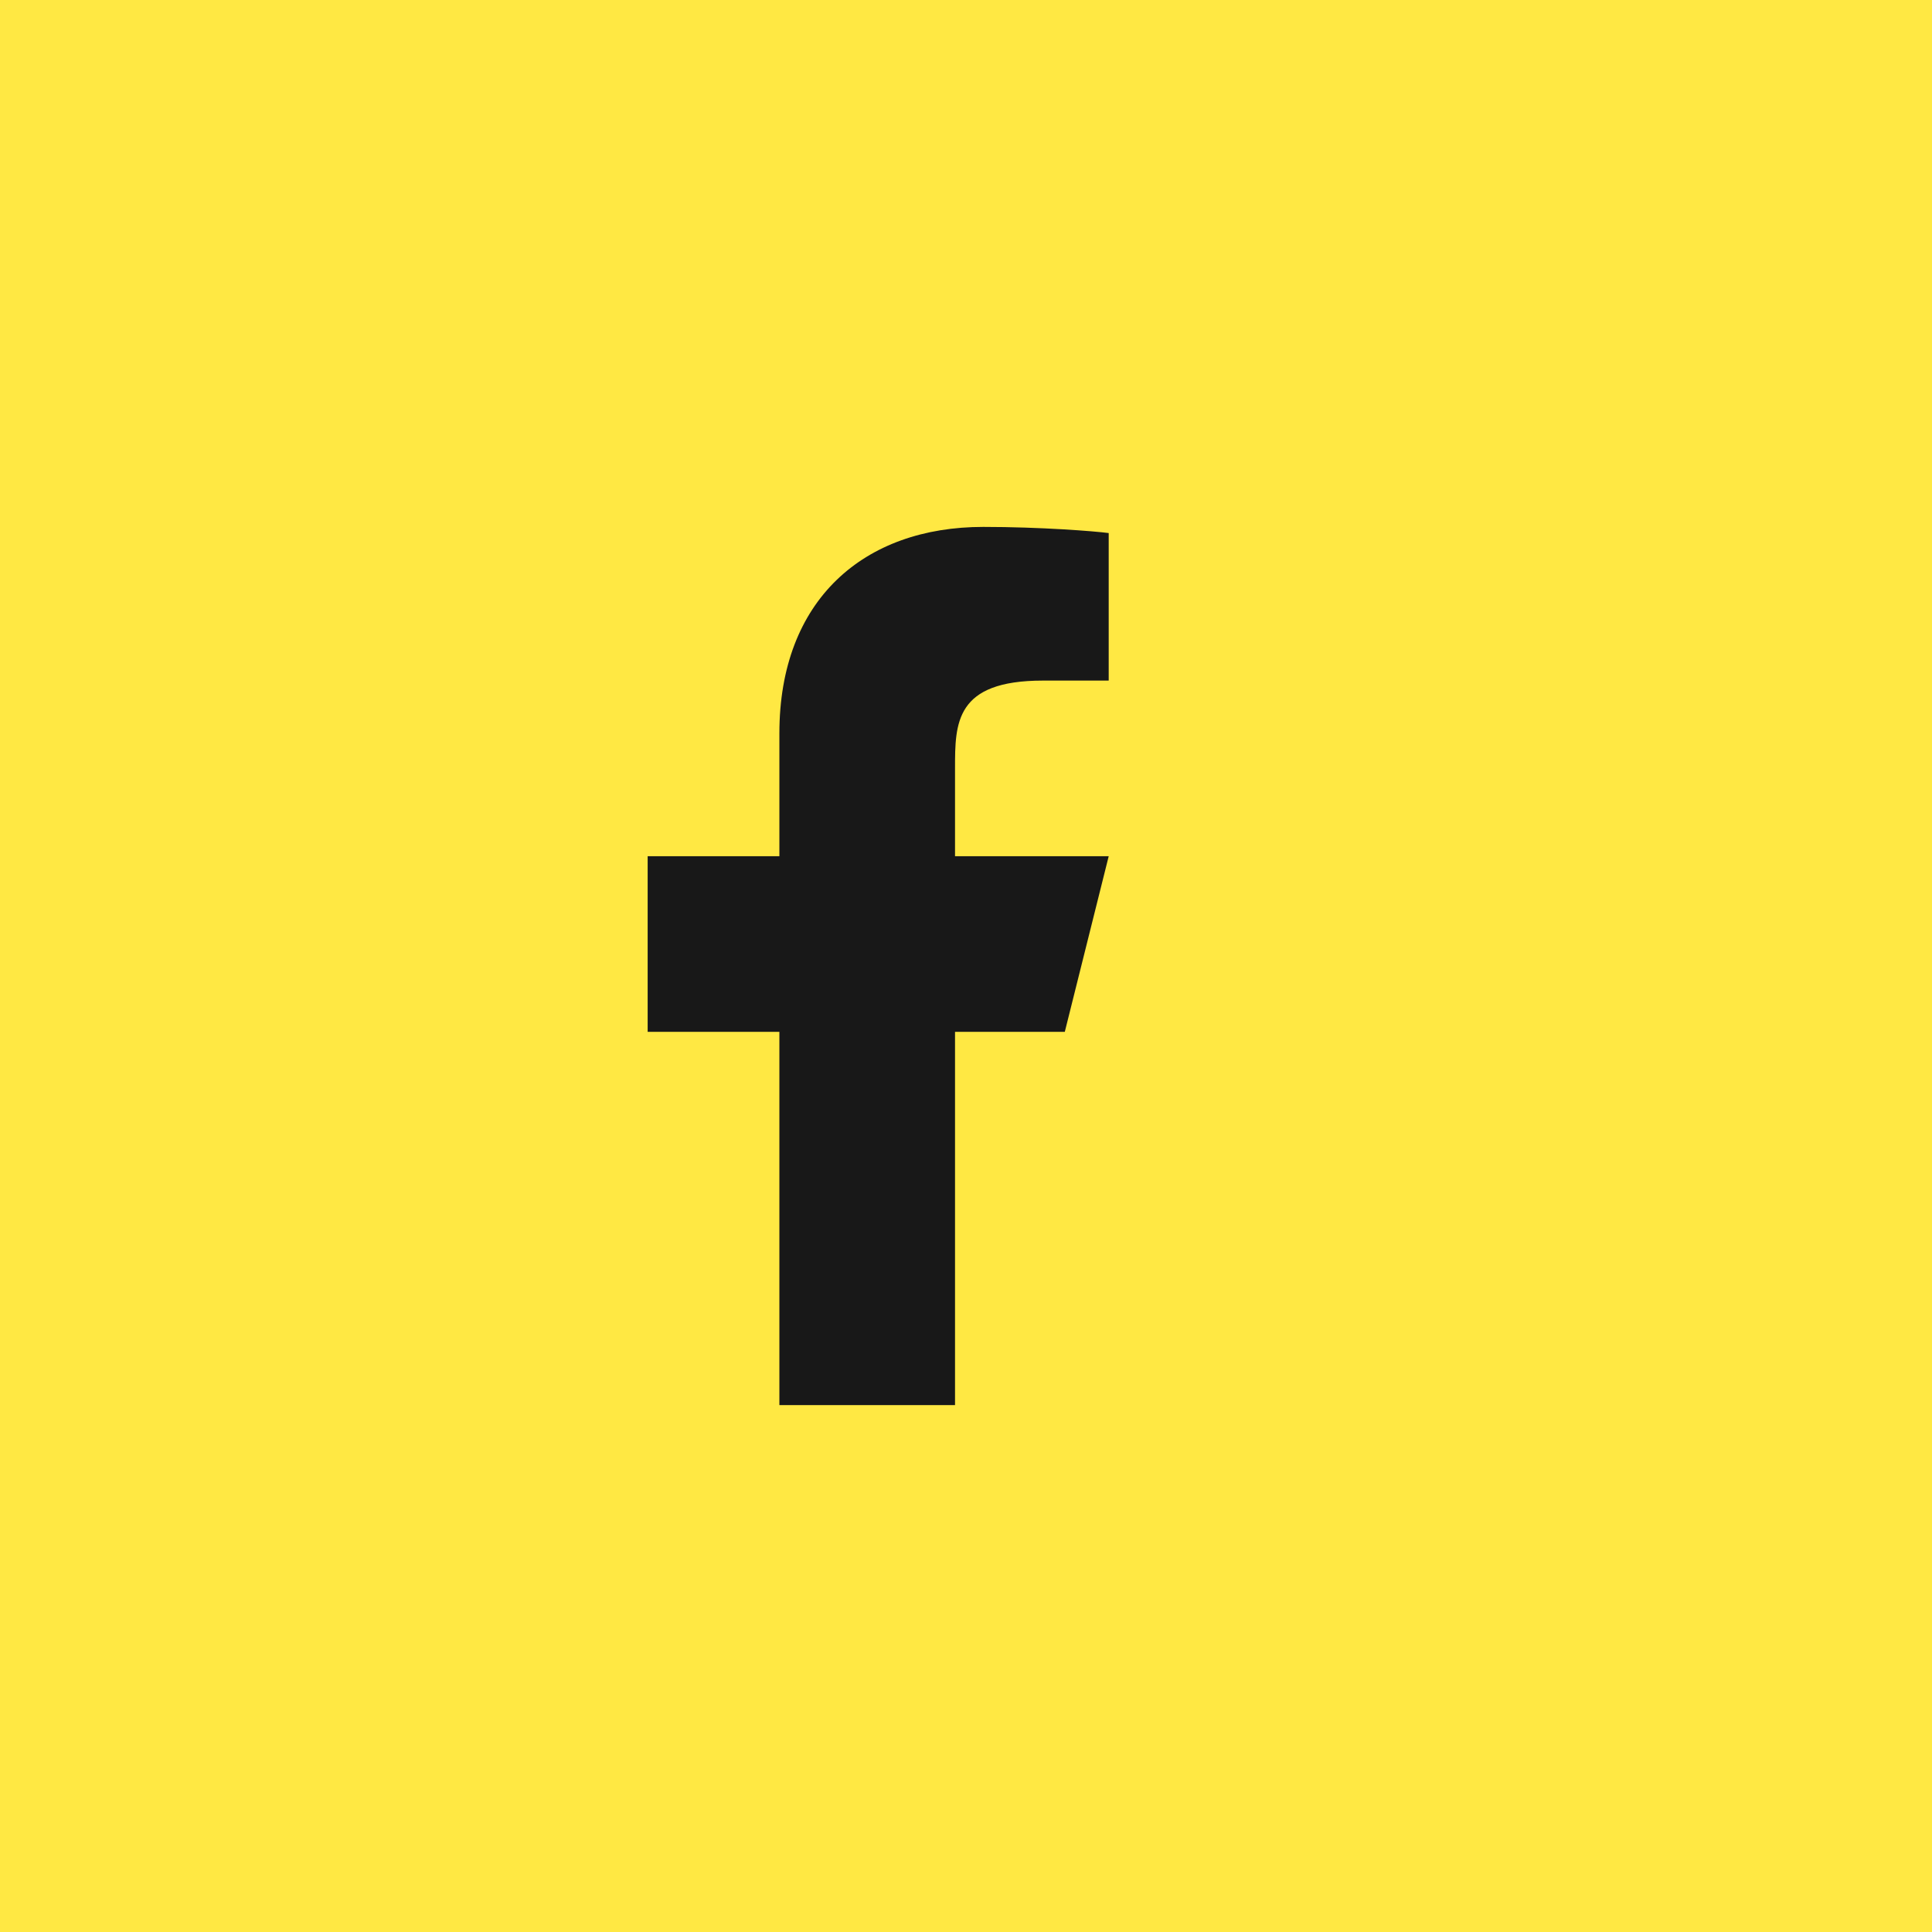
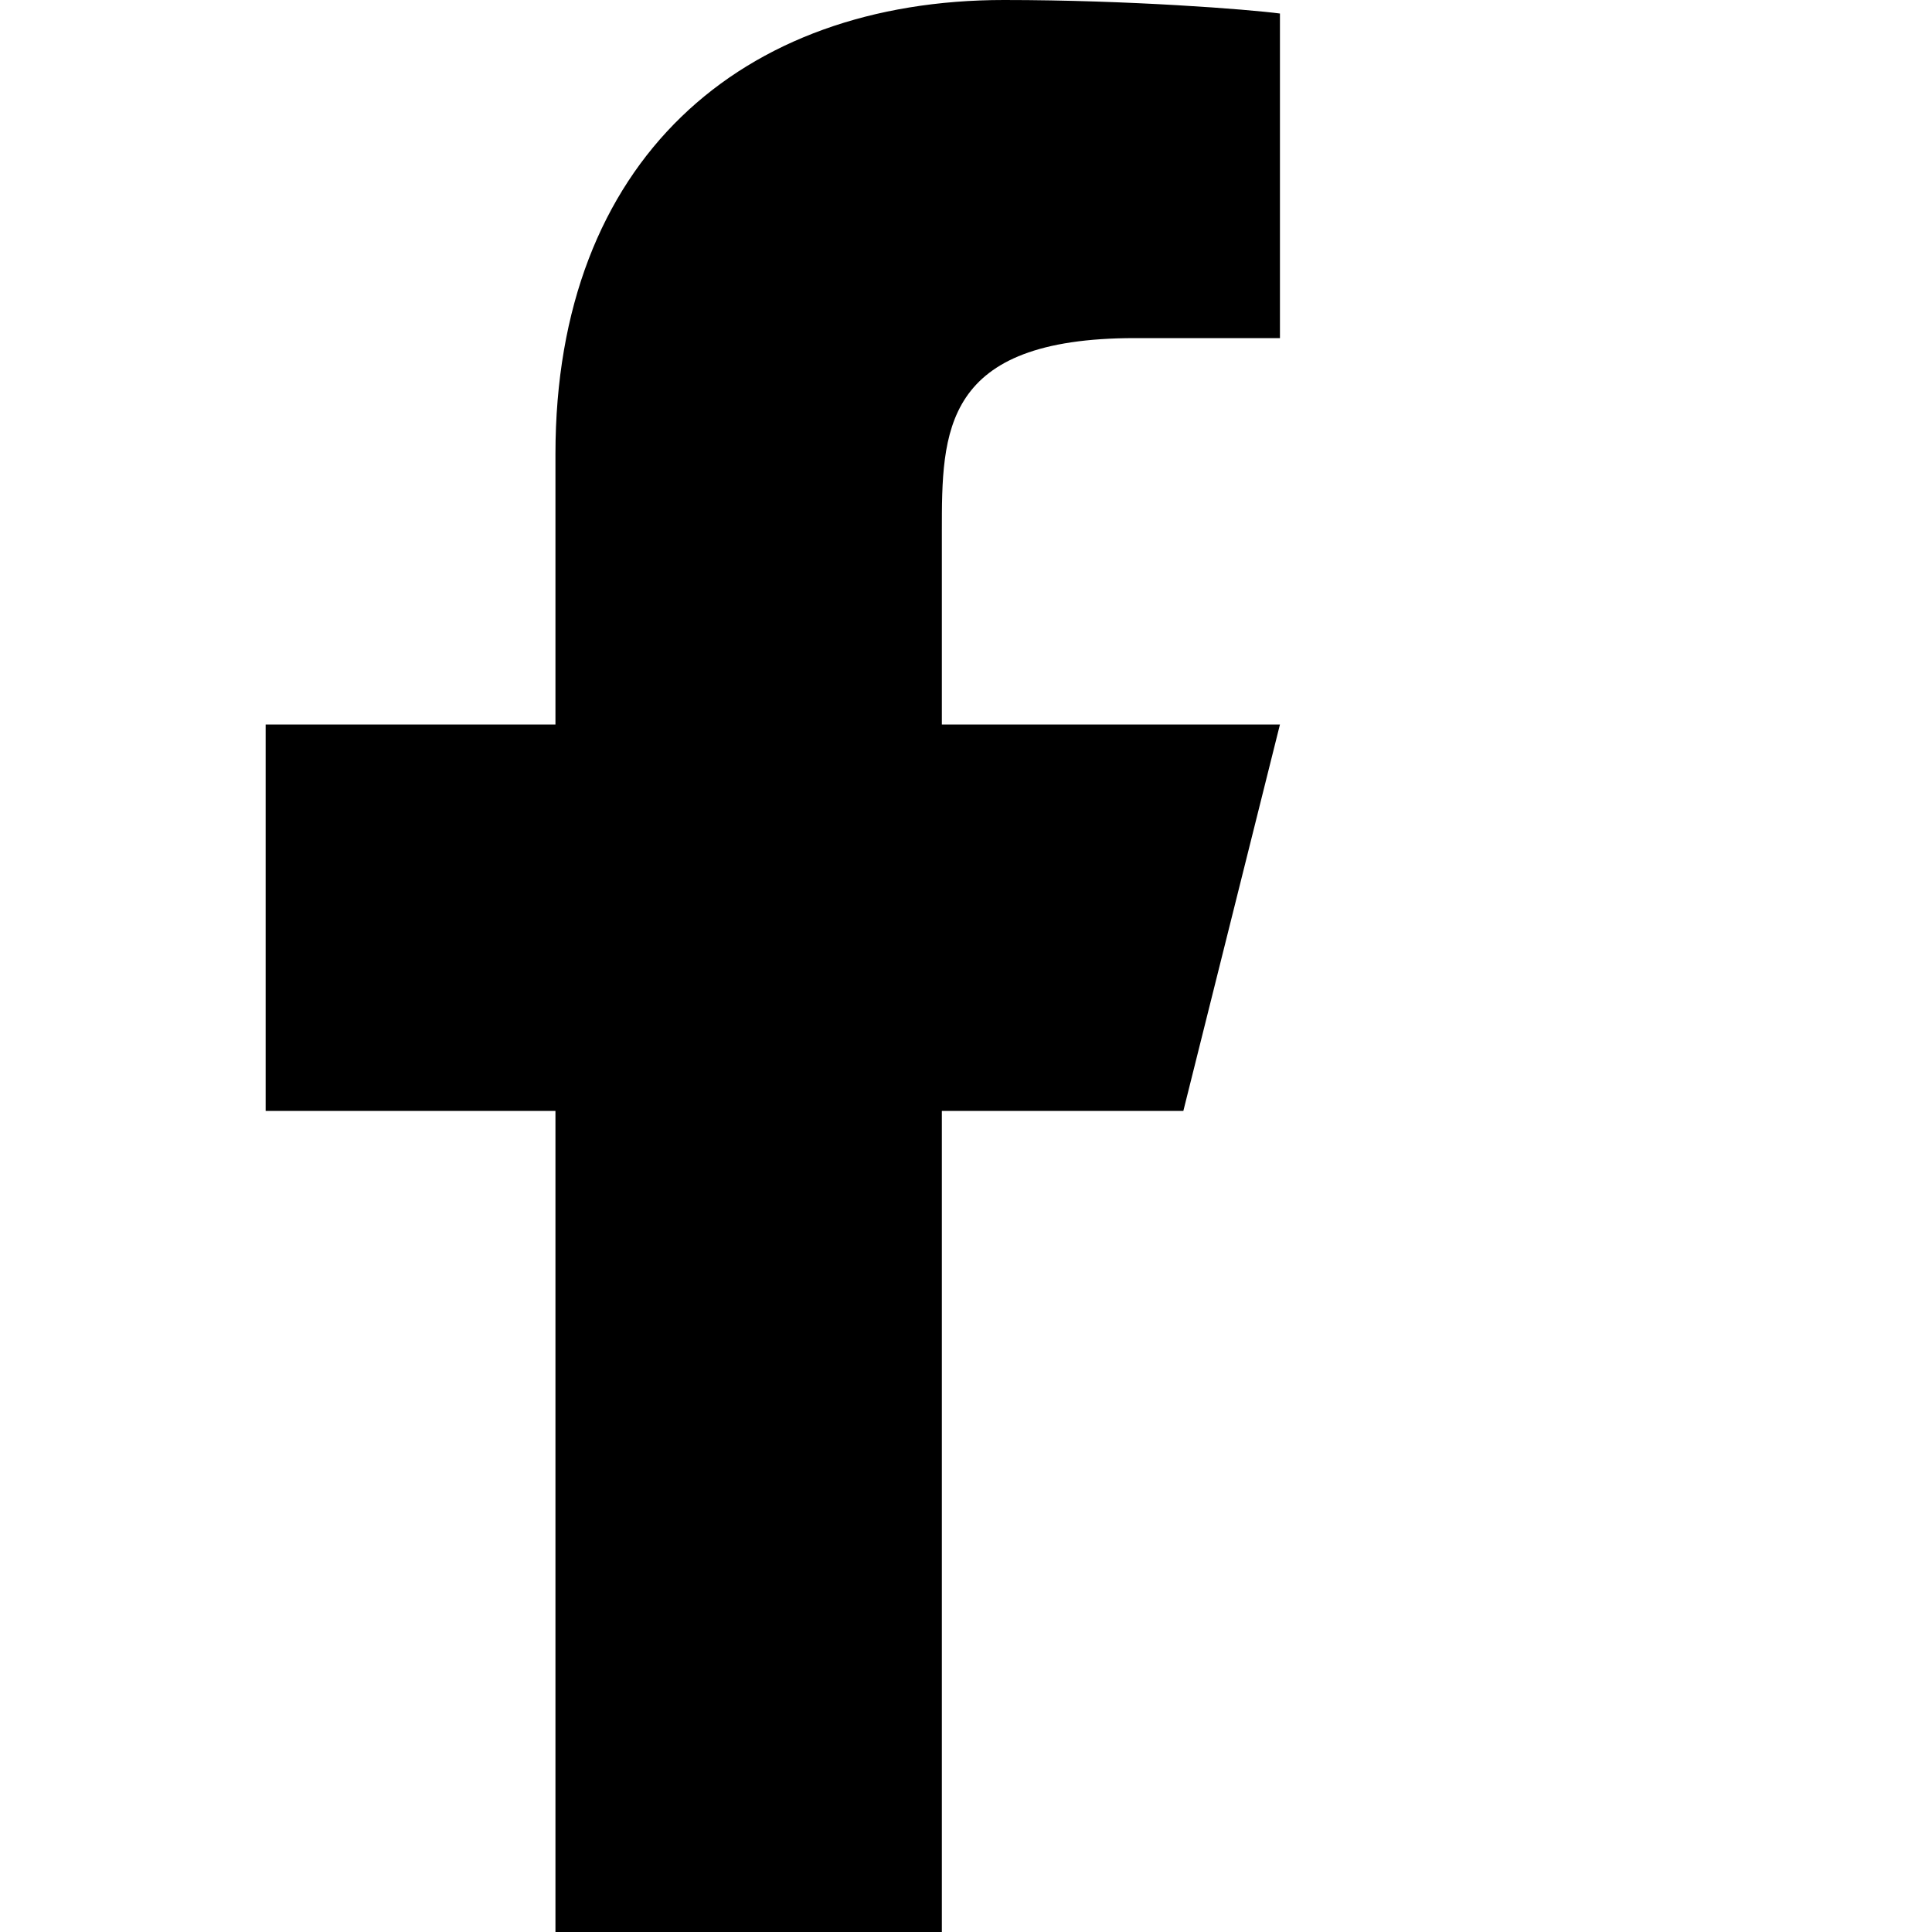
- <svg xmlns="http://www.w3.org/2000/svg" preserveAspectRatio="none" overflow="visible" style="display: block;" width="44" height="44" viewBox="0 0 44 44" fill="none">
-   <g id="Frame 269">
-     <rect width="44" height="44" fill="#FFE843" />
-     <path id="Vector" d="M21.75 23.5H24.25L25.25 19.5H21.75V17.5C21.75 16.47 21.75 15.5 23.75 15.5H25.25V12.14C24.924 12.097 23.693 12 22.393 12C19.678 12 17.75 13.657 17.75 16.7V19.5H14.75V23.5H17.75V32H21.75V23.5Z" fill="#181818" />
-   </g>
+ <svg xmlns="http://www.w3.org/2000/svg" viewBox="12 12 20 20" fill="none">
+   <path d="M21.75 23.5H24.25L25.25 19.5H21.75V17.5C21.75 16.47 21.75 15.5 23.75 15.5H25.25V12.14C24.924 12.097 23.693 12 22.393 12C19.678 12 17.75 13.657 17.75 16.7V19.5H14.75V23.5H17.75V32H21.75V23.5Z" fill="currentColor" />
</svg>
